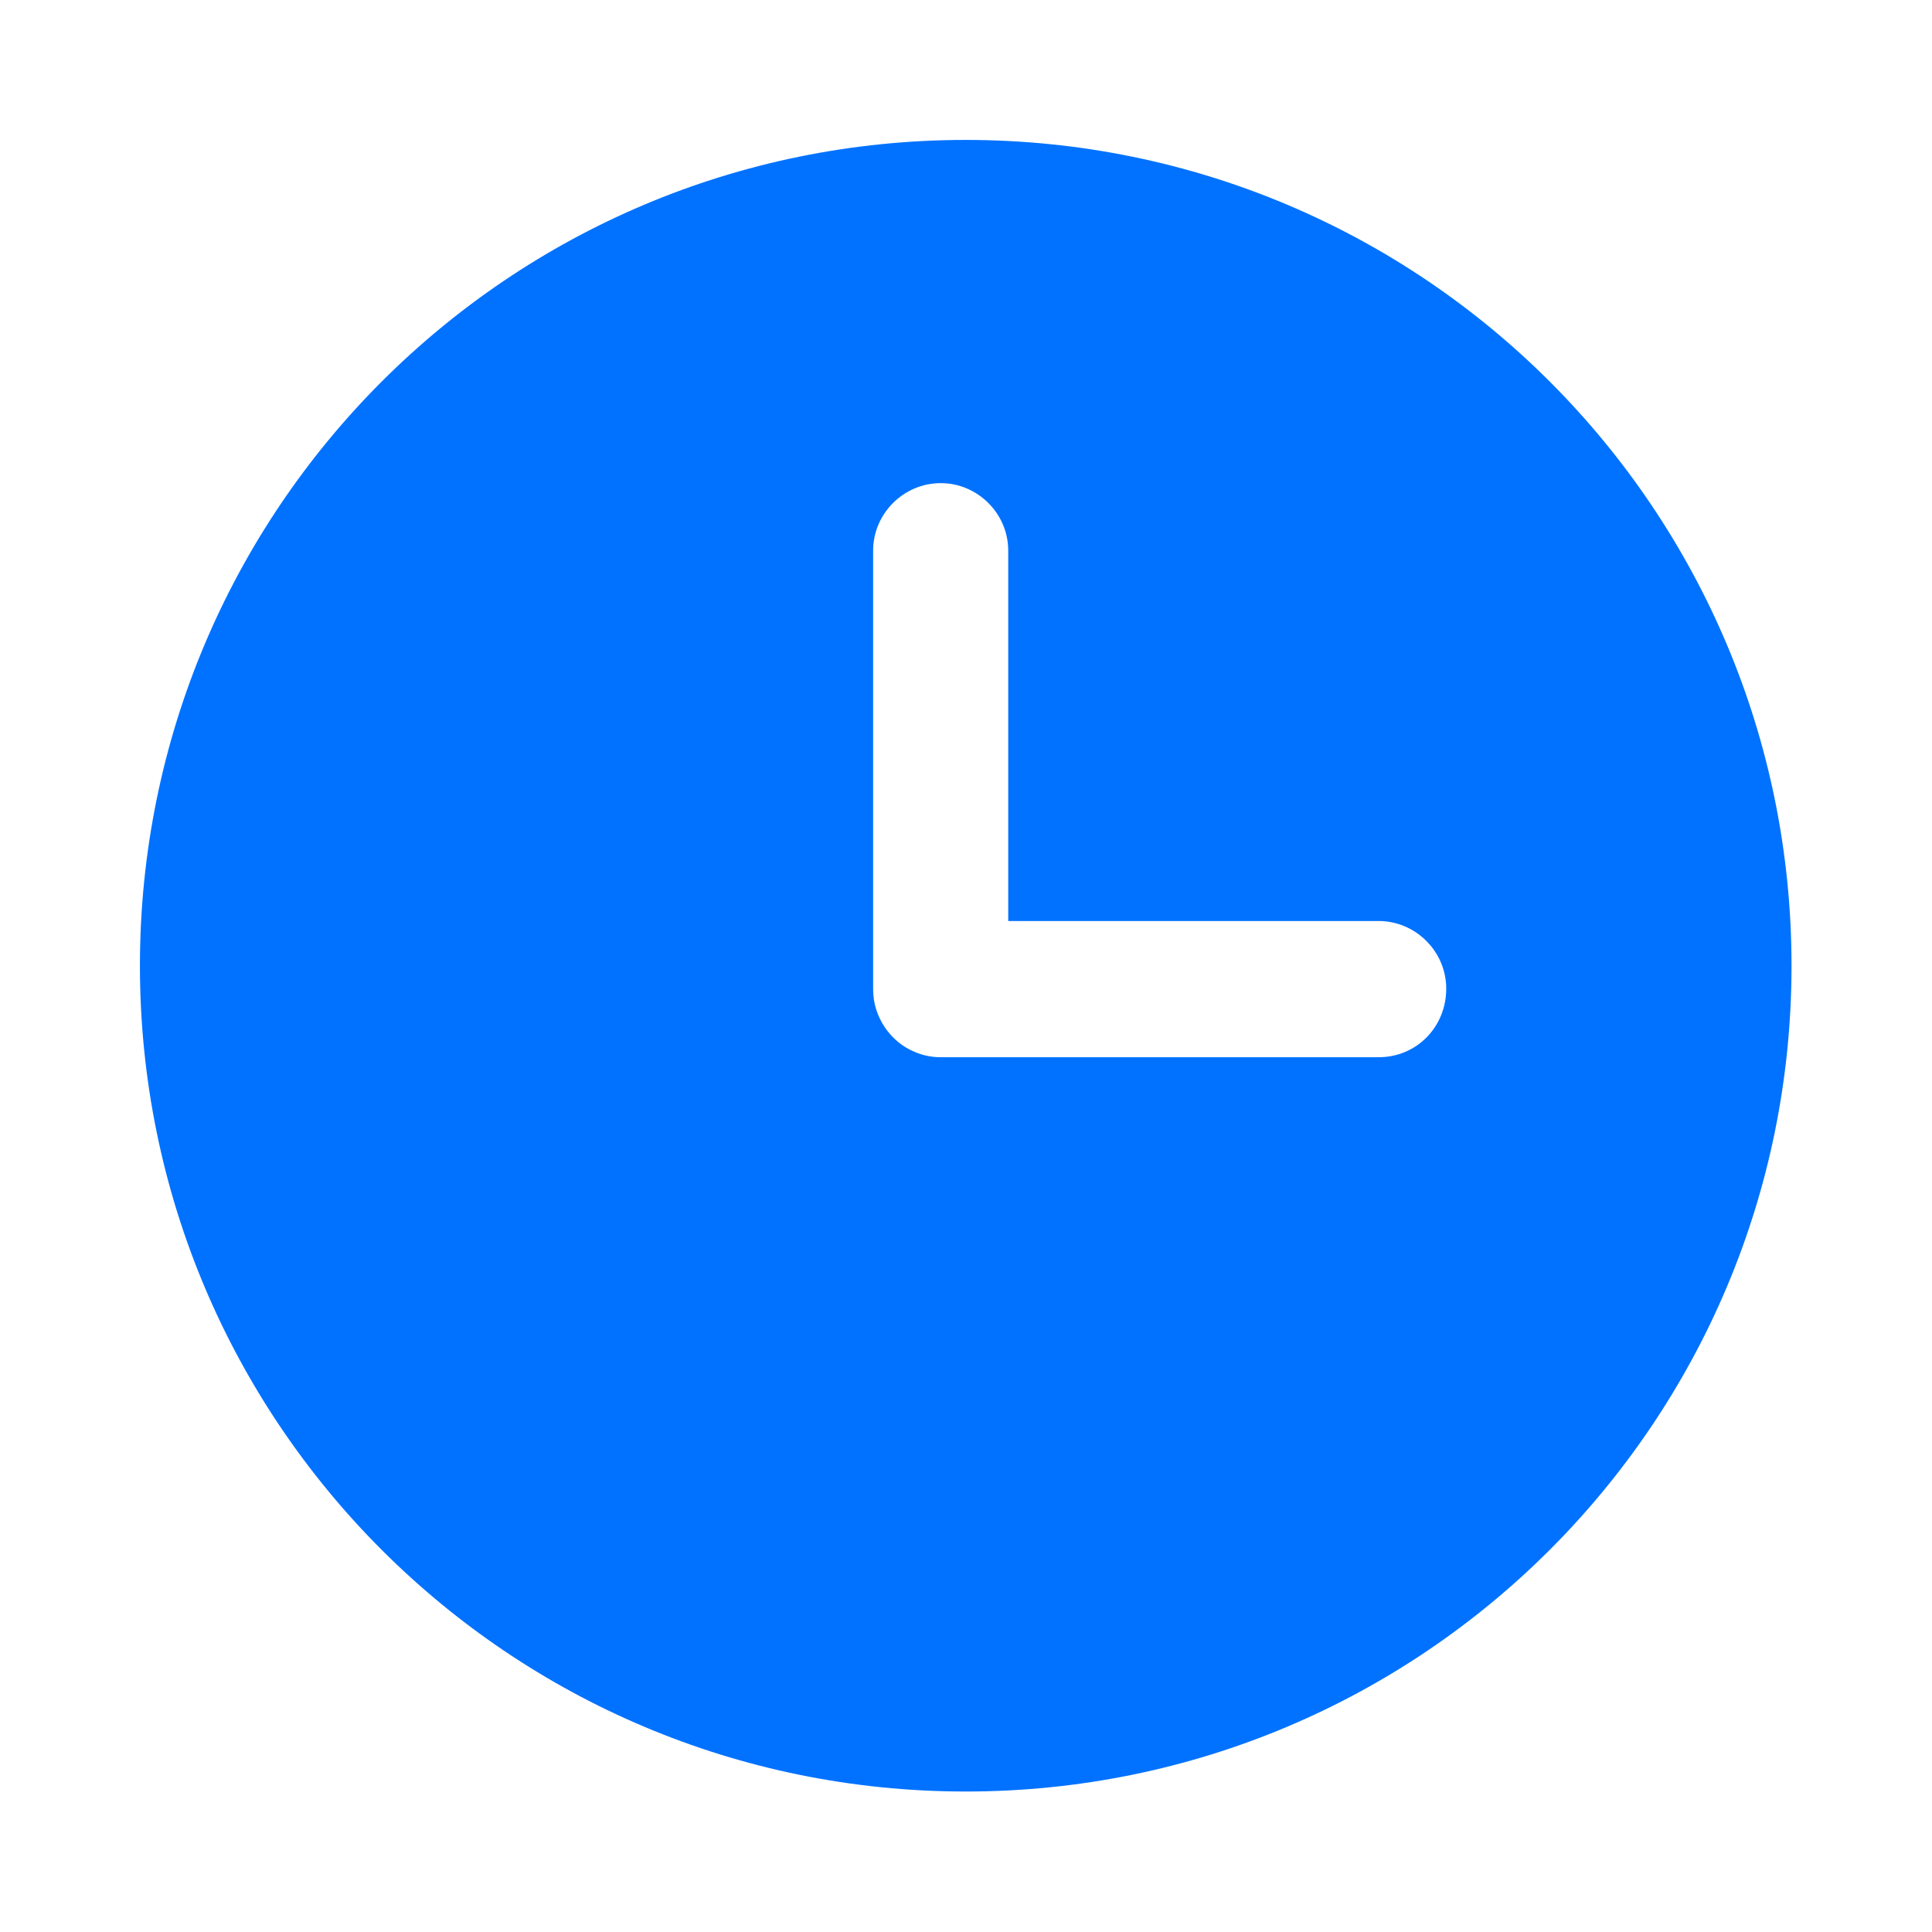
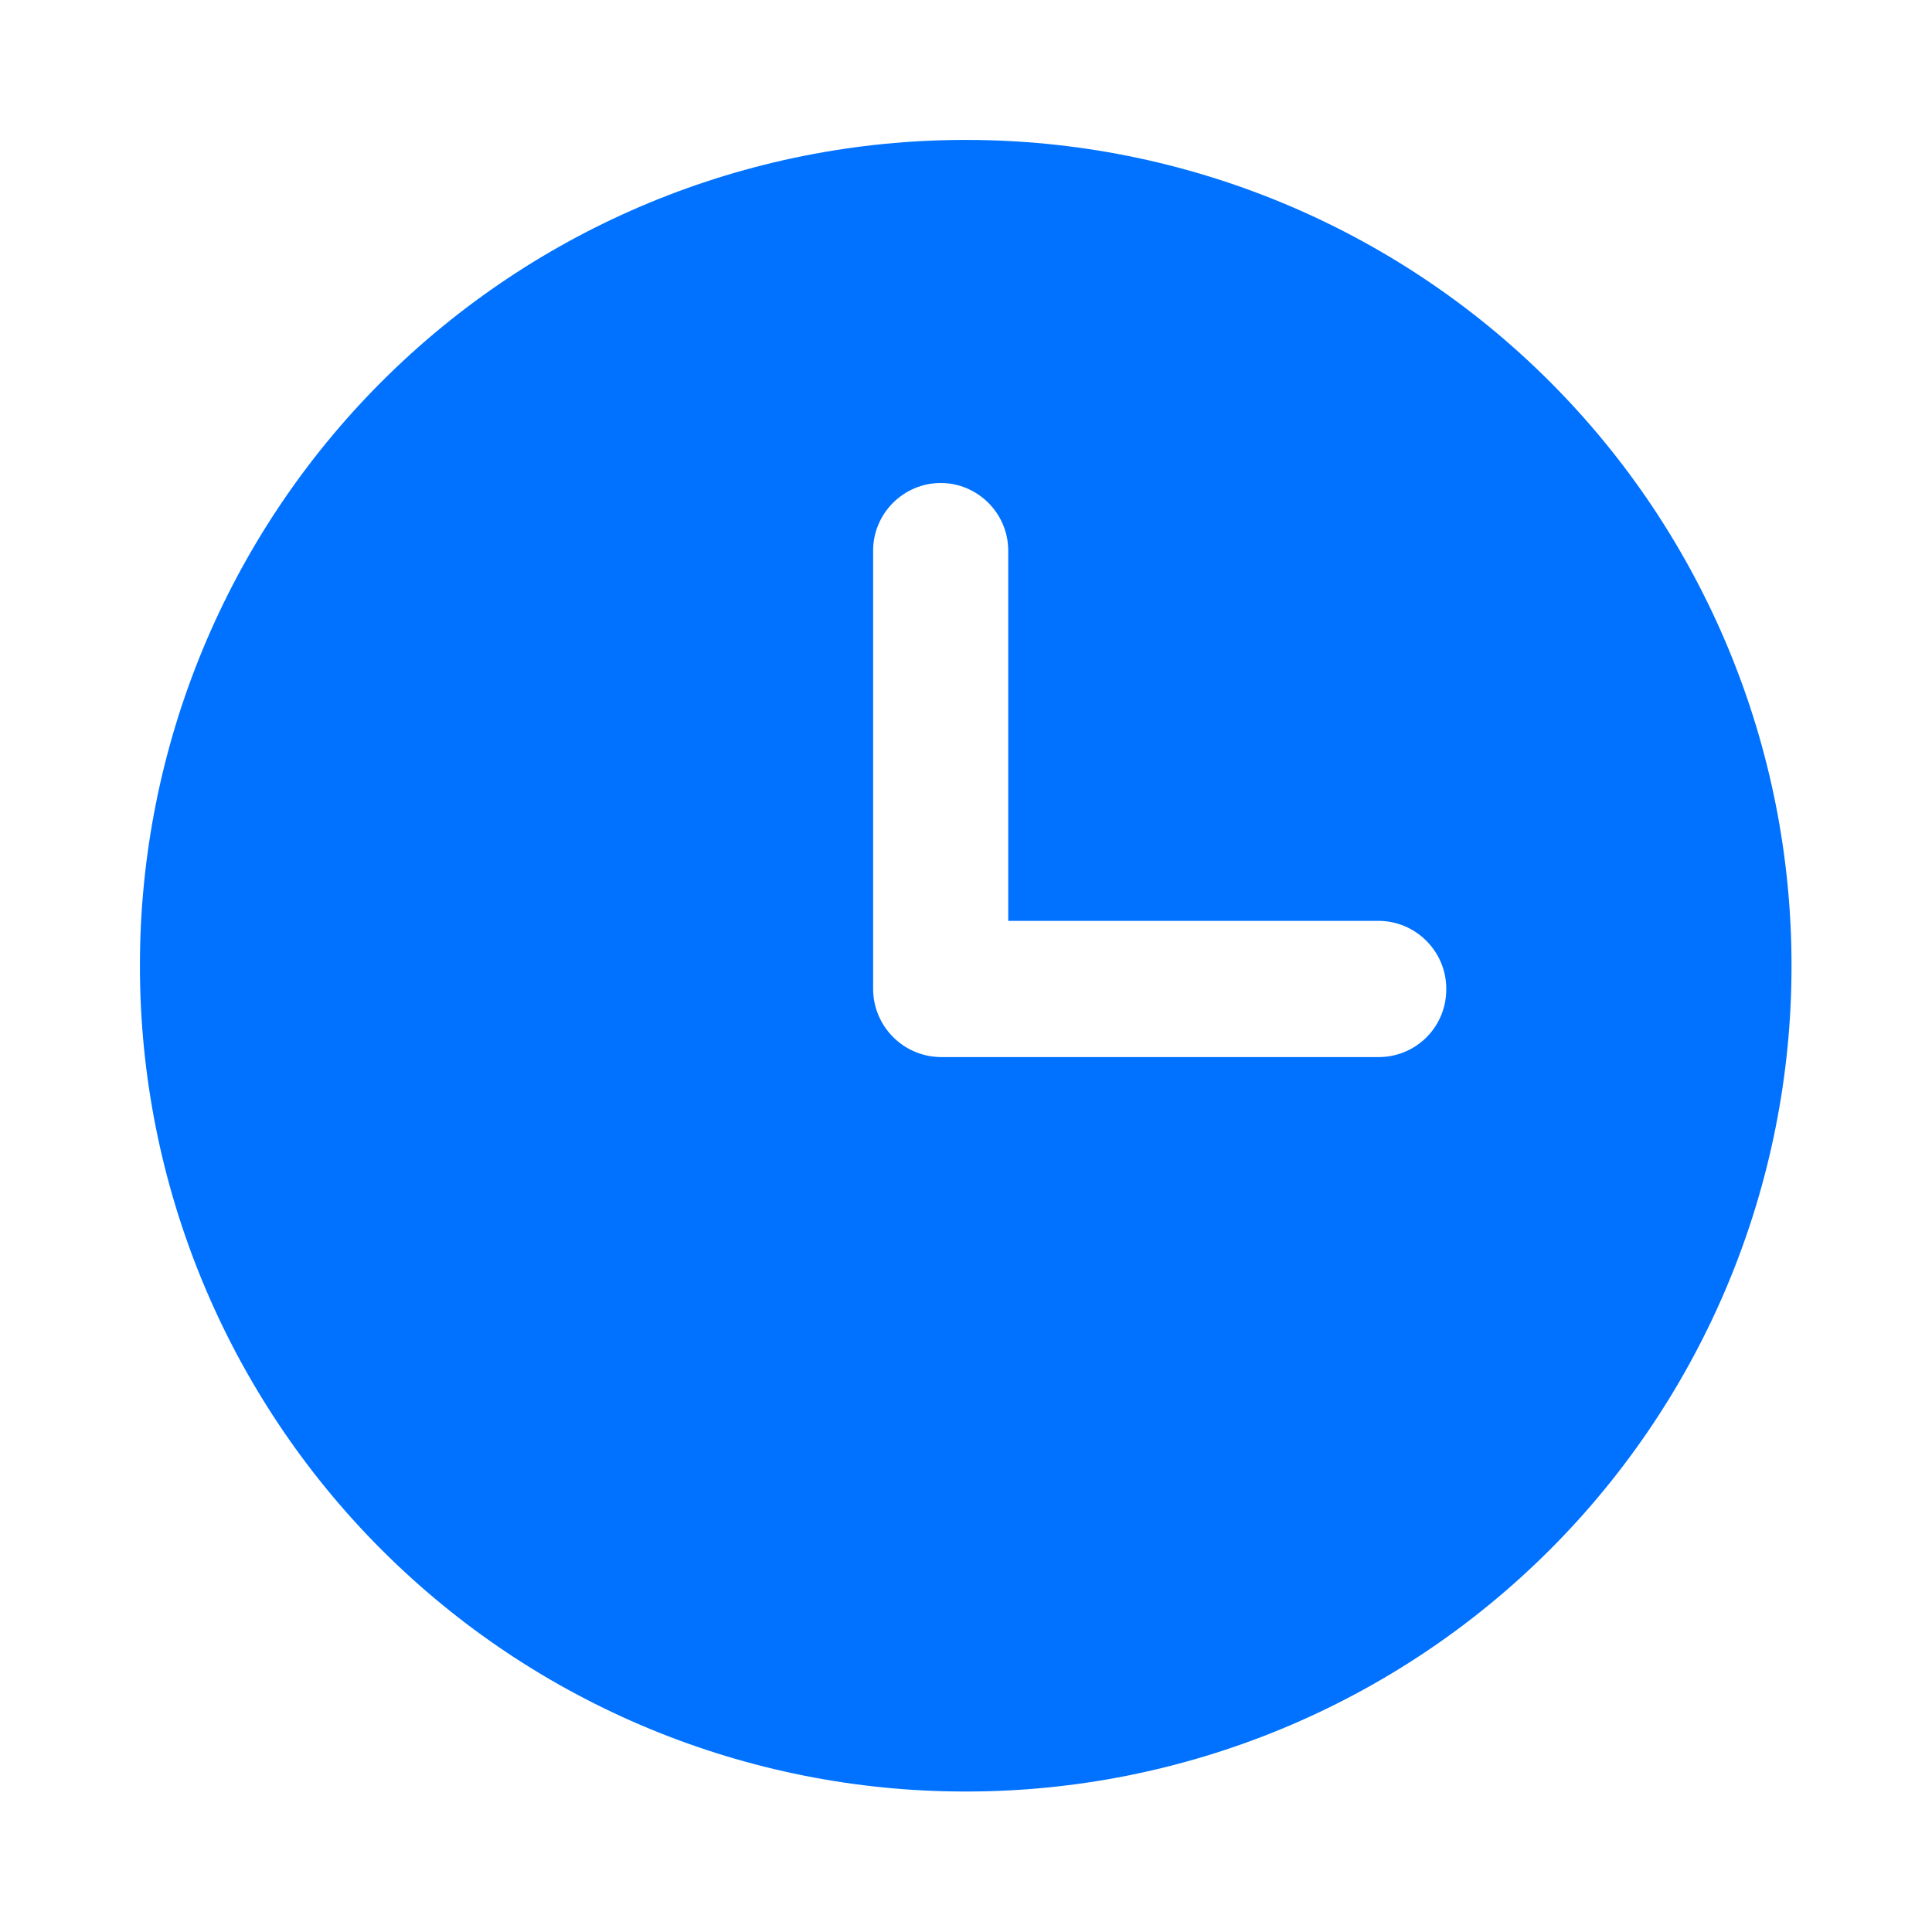
- <svg xmlns="http://www.w3.org/2000/svg" width="14px" height="14px" viewBox="0 0 14 14" version="1.1">
-   <g id="页面-1" stroke="none" stroke-width="1" fill="none" fill-rule="evenodd">
-     <g id="1-分享主页" transform="translate(-65, -1712)">
-       <g id="编组-6备份-3" transform="translate(10, 1599)">
-         <g id="编组-9" transform="translate(16, 62)">
-           <g id="编组" transform="translate(39, 51)">
-             <rect id="矩形" x="0" y="0" width="14" height="14" />
-             <path d="M6.998,1.014 C3.69,1.014 1.014,3.69 1.014,6.998 C1.014,10.306 3.69,12.982 6.998,12.982 C10.306,12.982 12.982,10.306 12.982,6.998 C12.982,3.69 10.306,1.014 6.998,1.014 Z M9.99,7.661 L6.817,7.661 C6.746,7.661 6.682,7.646 6.627,7.622 C6.453,7.551 6.327,7.369 6.327,7.172 L6.327,3.99 C6.327,3.722 6.548,3.501 6.817,3.501 C7.085,3.501 7.306,3.722 7.306,3.99 L7.306,6.674 L9.99,6.674 C10.259,6.674 10.48,6.896 10.48,7.164 C10.48,7.44 10.267,7.661 9.99,7.661 Z" id="形状" fill="#0072FF" fill-rule="nonzero" />
-           </g>
-         </g>
-       </g>
-     </g>
+ <svg xmlns="http://www.w3.org/2000/svg" width="14" height="14">
+   <g fill="none" fill-rule="evenodd">
+     <path d="M0 0h14v14H0z" />
+     <path d="M6.998 1.014a5.98 5.98 0 00-5.984 5.984 5.98 5.98 0 005.984 5.984 5.98 5.98 0 005.984-5.984 5.98 5.98 0 00-5.984-5.984zM9.99 7.66H6.817a.495.495 0 01-.49-.49v-3.18c0-.27.221-.49.49-.49.268 0 .489.22.489.49v2.683H9.99c.269 0 .49.222.49.49a.489.489 0 01-.49.497z" fill="#0072FF" fill-rule="nonzero" />
  </g>
</svg>
